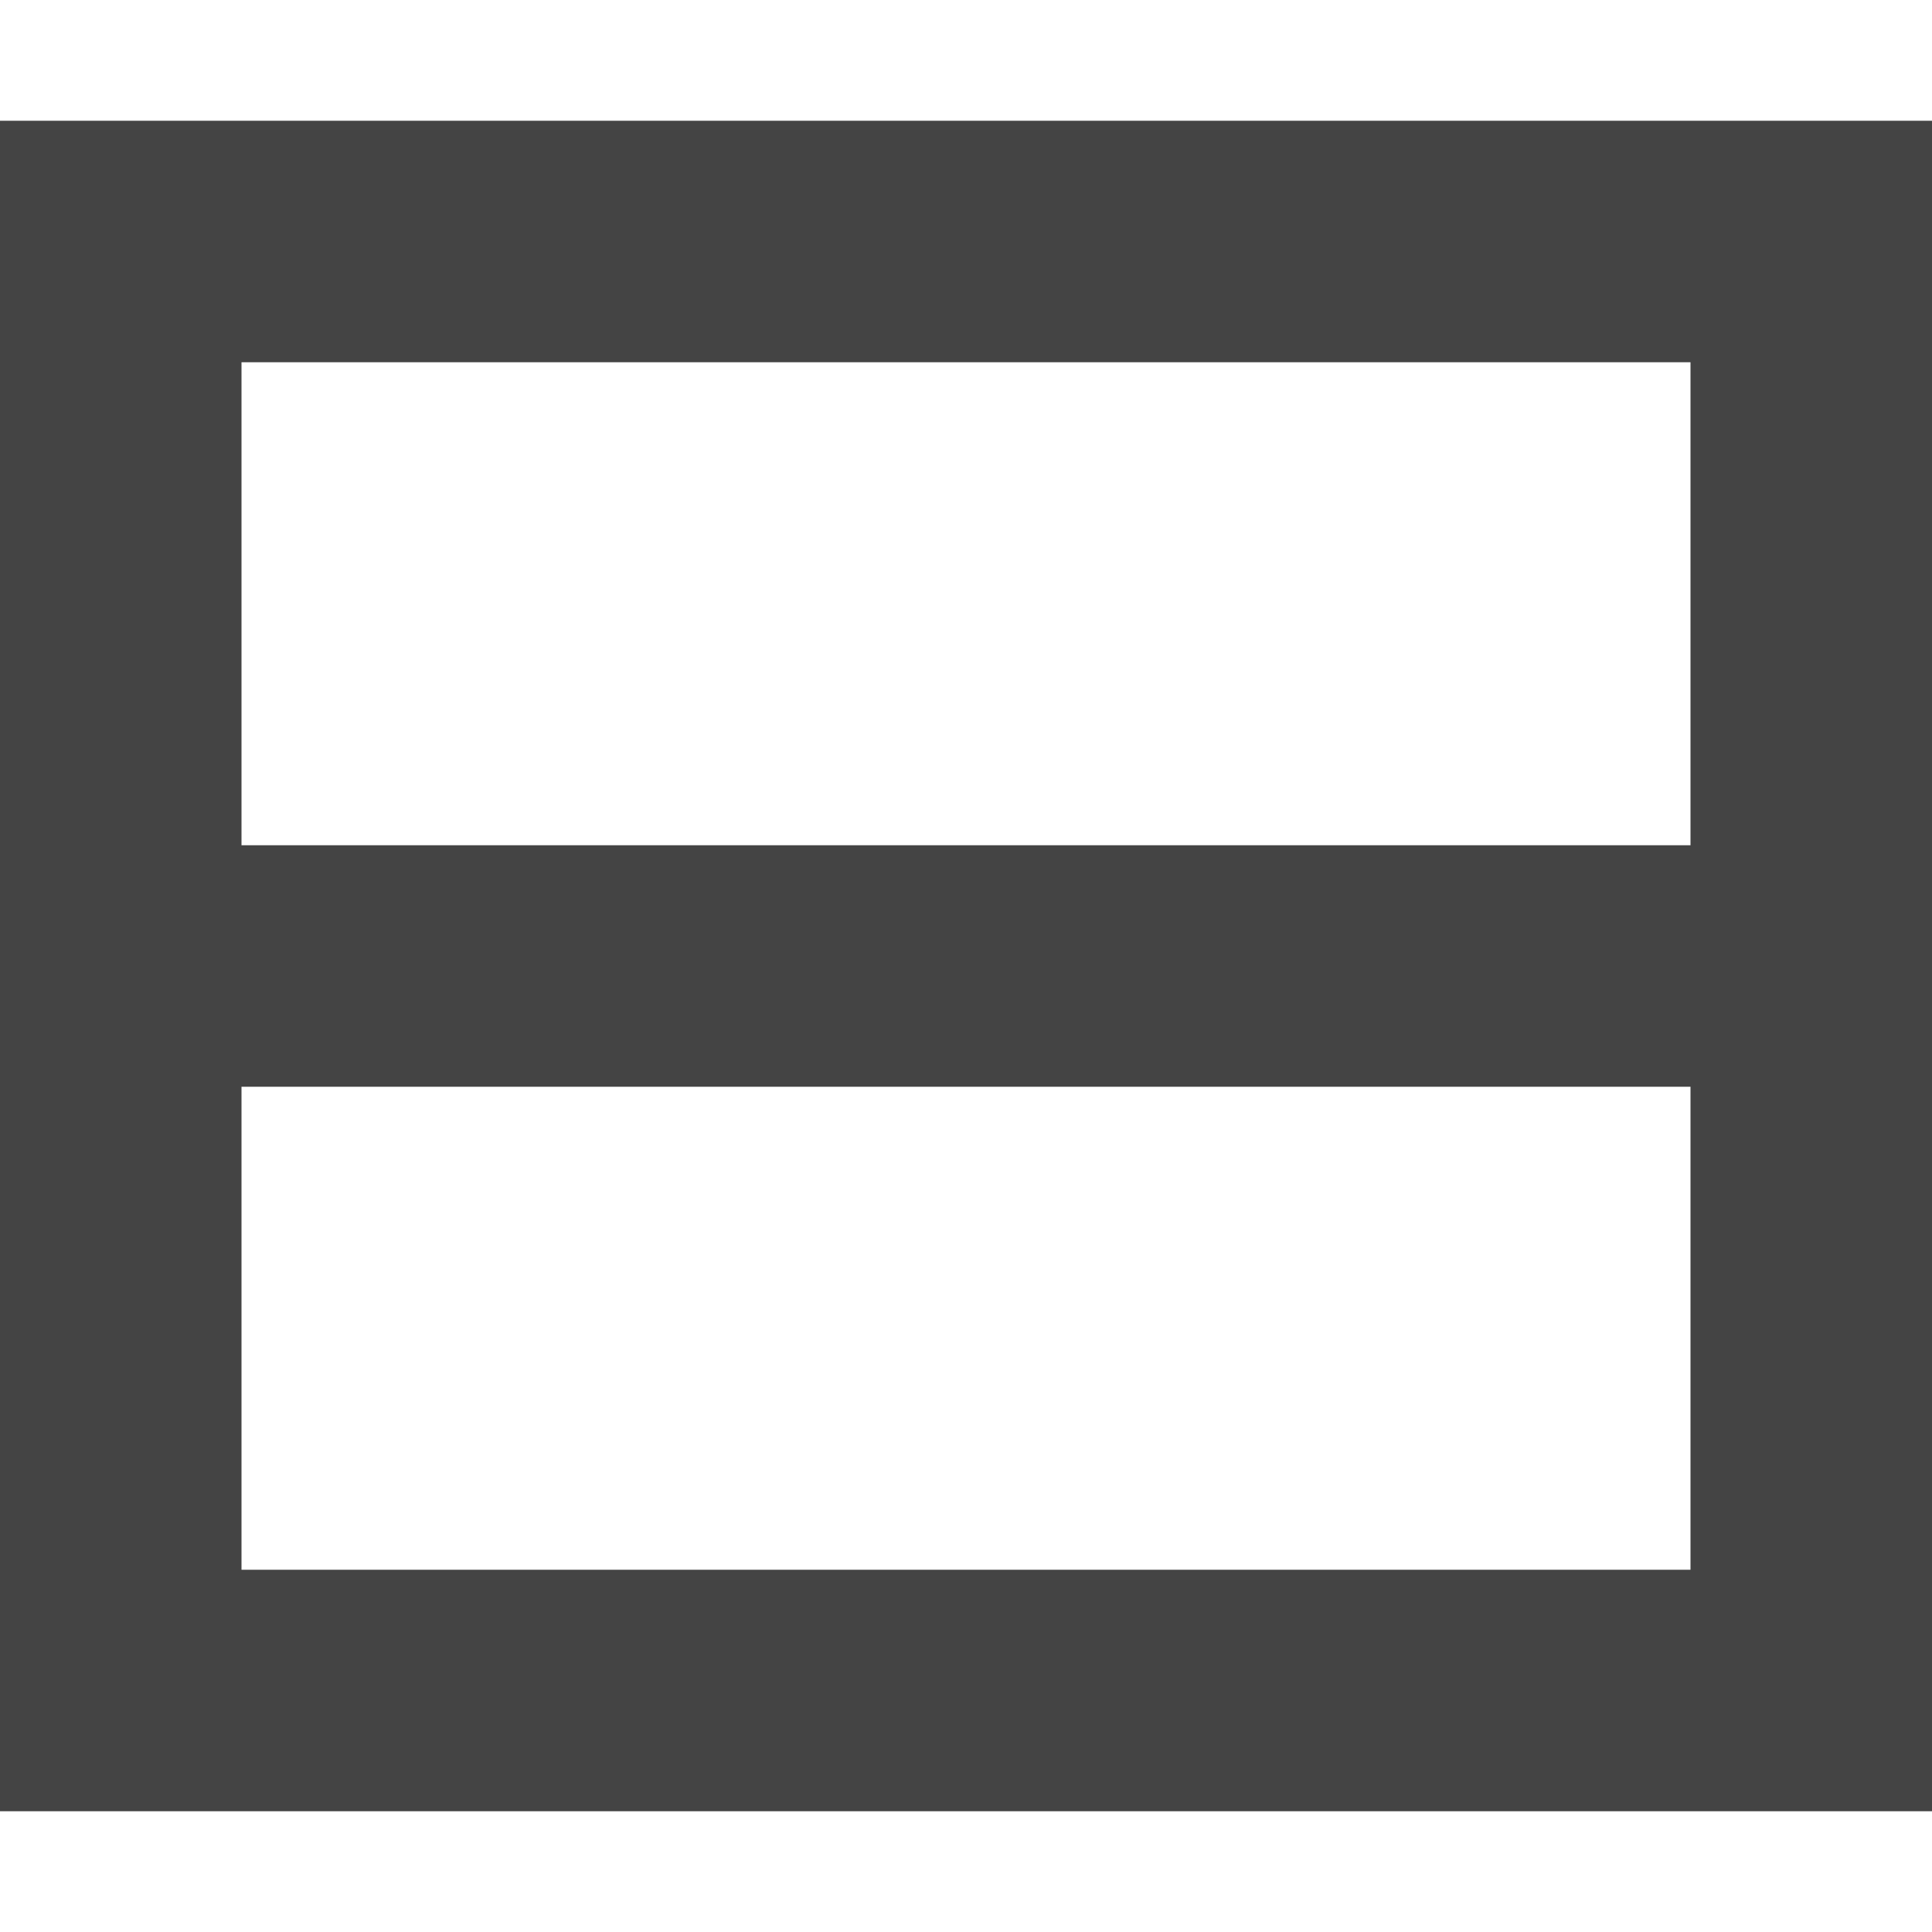
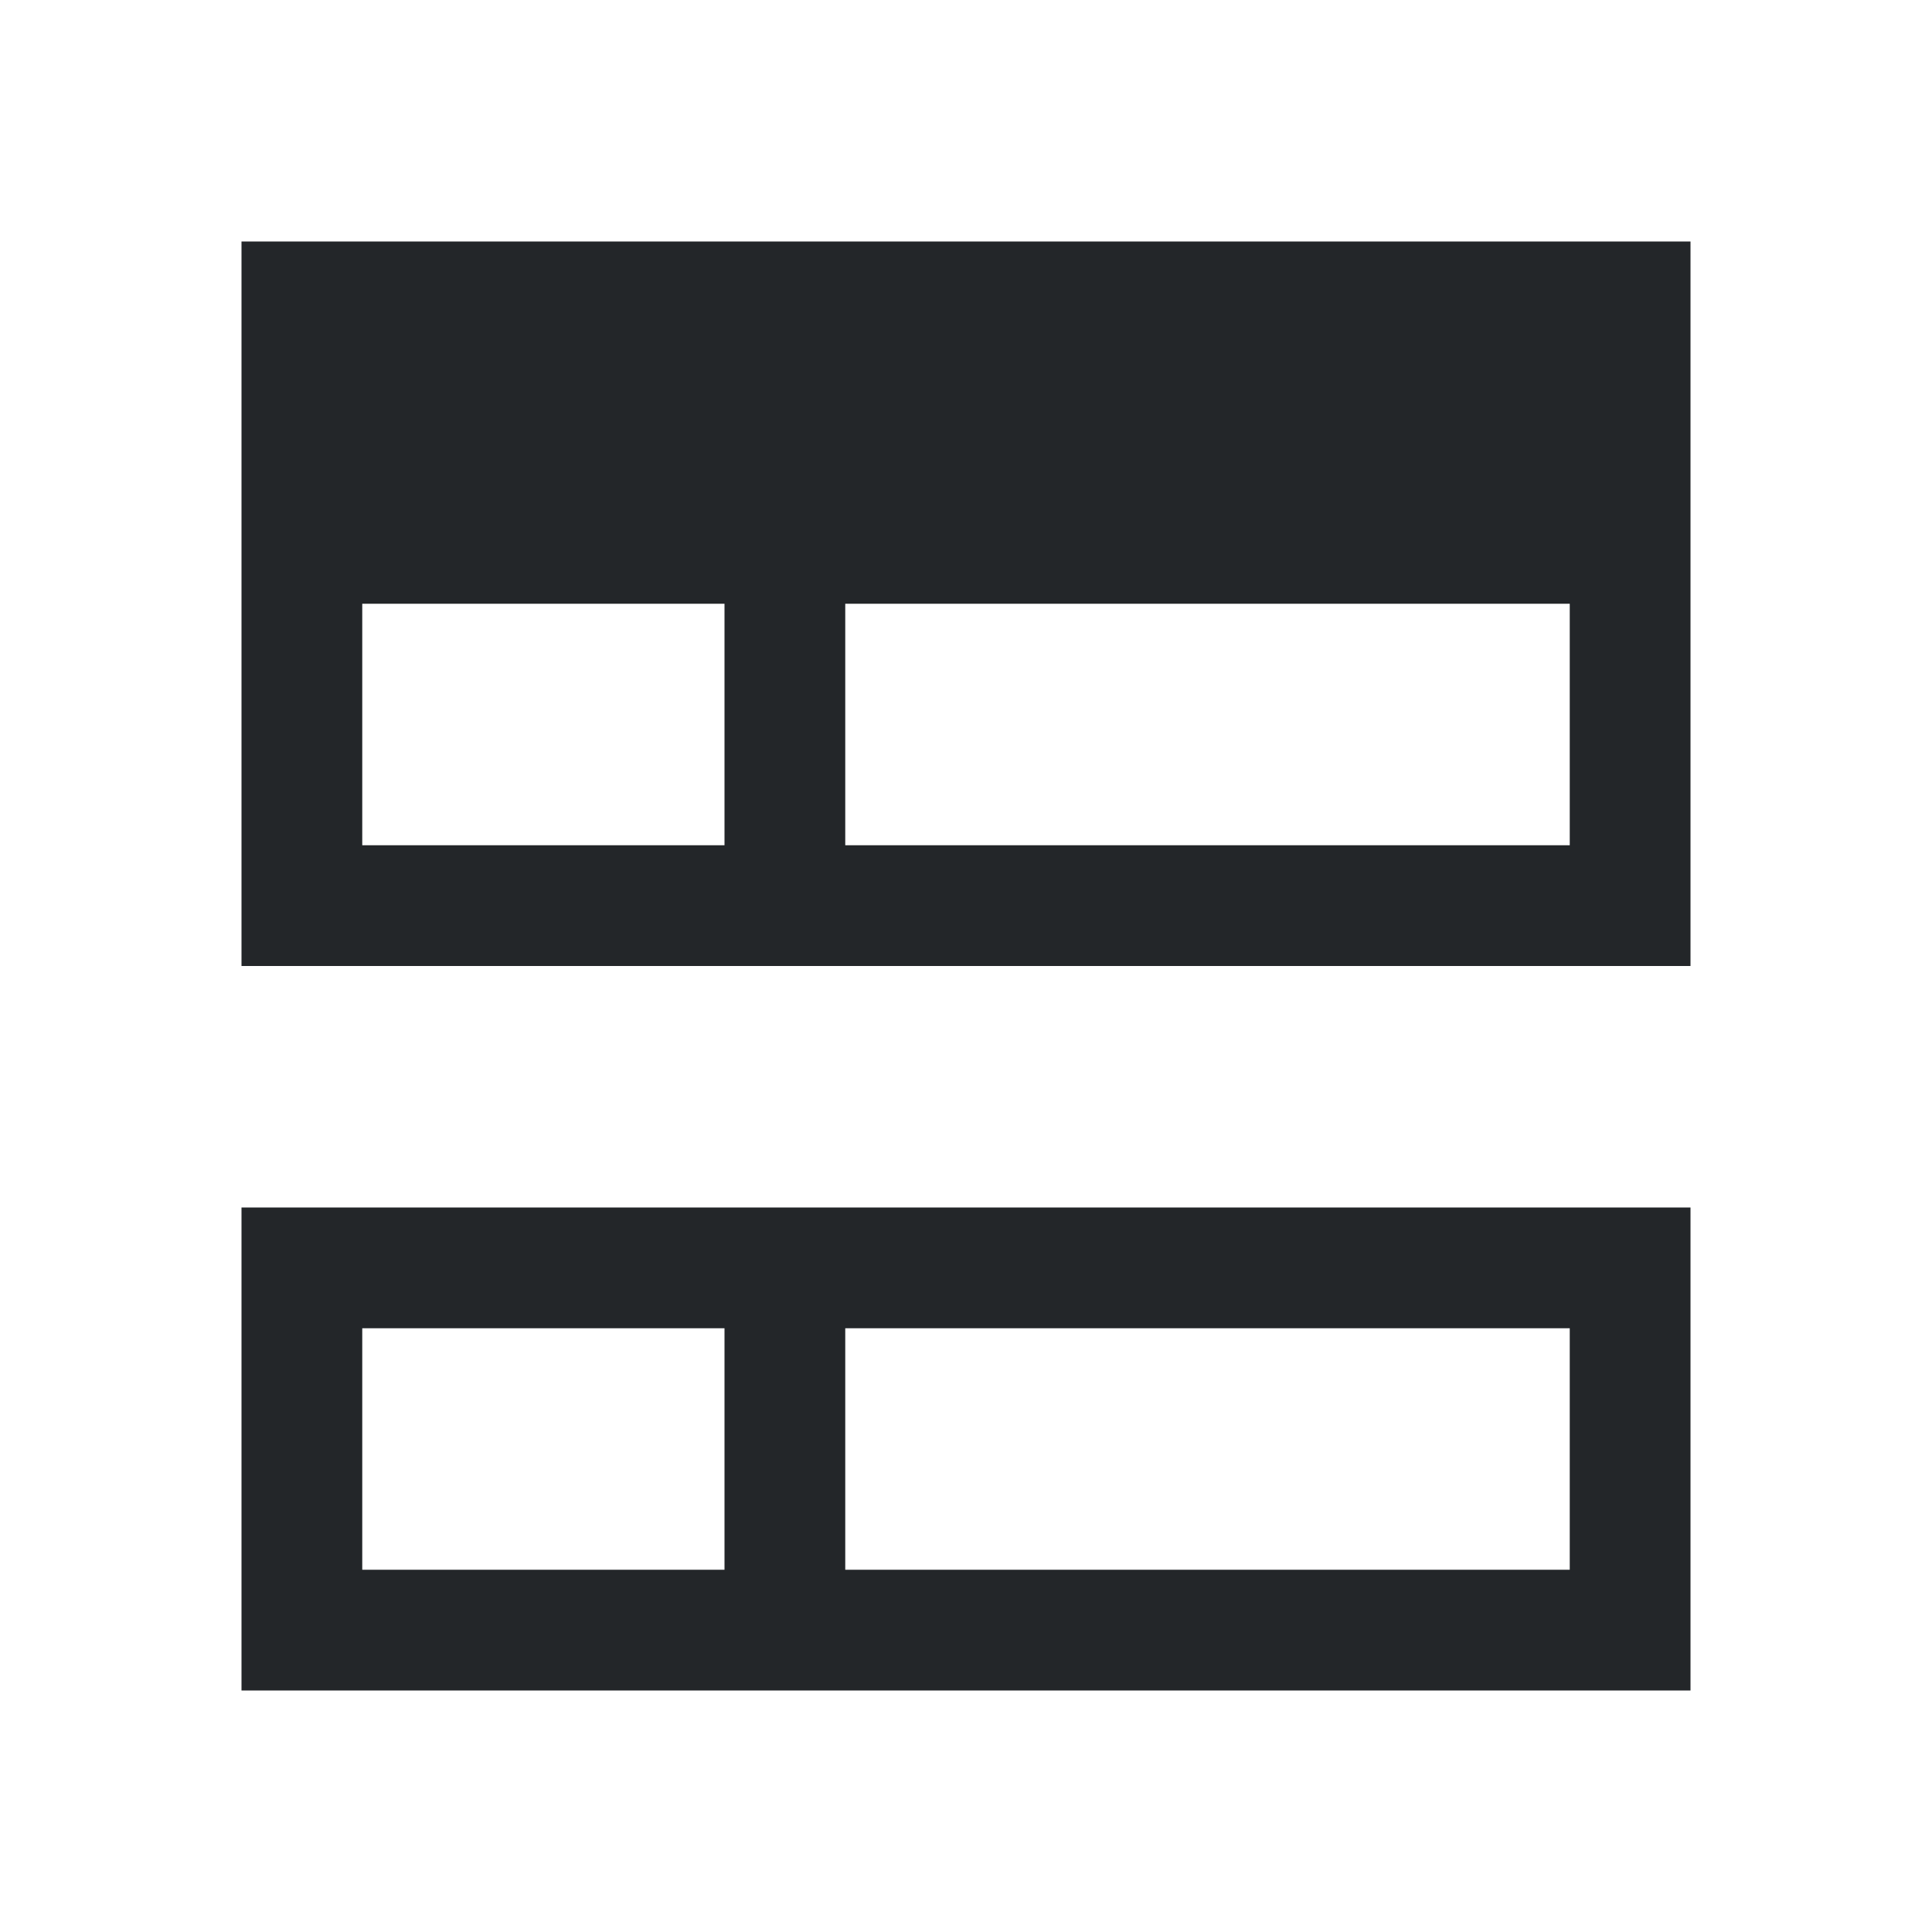
- <svg xmlns="http://www.w3.org/2000/svg" width="16" height="16" version="1.1">
-   <defs>
-     <style id="current-color-scheme" type="text/css">
-    .ColorScheme-Text { color:#444444; } .ColorScheme-Highlight { color:#4285f4; } .ColorScheme-NeutralText { color:#ff9800; } .ColorScheme-PositiveText { color:#4caf50; } .ColorScheme-NegativeText { color:#f44336; }
-   </style>
+ <svg xmlns="http://www.w3.org/2000/svg" viewBox="0 0 16 16">
+   <defs id="defs3051">
+     <style type="text/css" id="current-color-scheme">
+       .ColorScheme-Text {
+         color:#232629;
+       }
+       </style>
  </defs>
-   <path style="fill:currentColor" class="ColorScheme-Text" d="M 0,1 V 15 H 16 V 1 Z M 2,3 H 14 V 7 H 2 Z M 2,9 H 14 V 13 H 2 Z" />
+   <path style="fill:currentColor;fill-opacity:1;stroke:none" d="M 2 2 L 2 5 L 2 7 L 2 8 L 14 8 L 14 7 L 14 5 L 14 2 L 2 2 z M 3 5 L 6 5 L 6 7 L 3 7 L 3 5 z M 7 5 L 13 5 L 13 7 L 7 7 L 7 5 z M 2 10 L 2 11 L 2 13 L 2 14 L 14 14 L 14 13 L 14 11 L 14 10 L 2 10 z M 3 11 L 6 11 L 6 13 L 3 13 L 3 11 z M 7 11 L 13 11 L 13 13 L 7 13 L 7 11 z " class="ColorScheme-Text" />
</svg>
